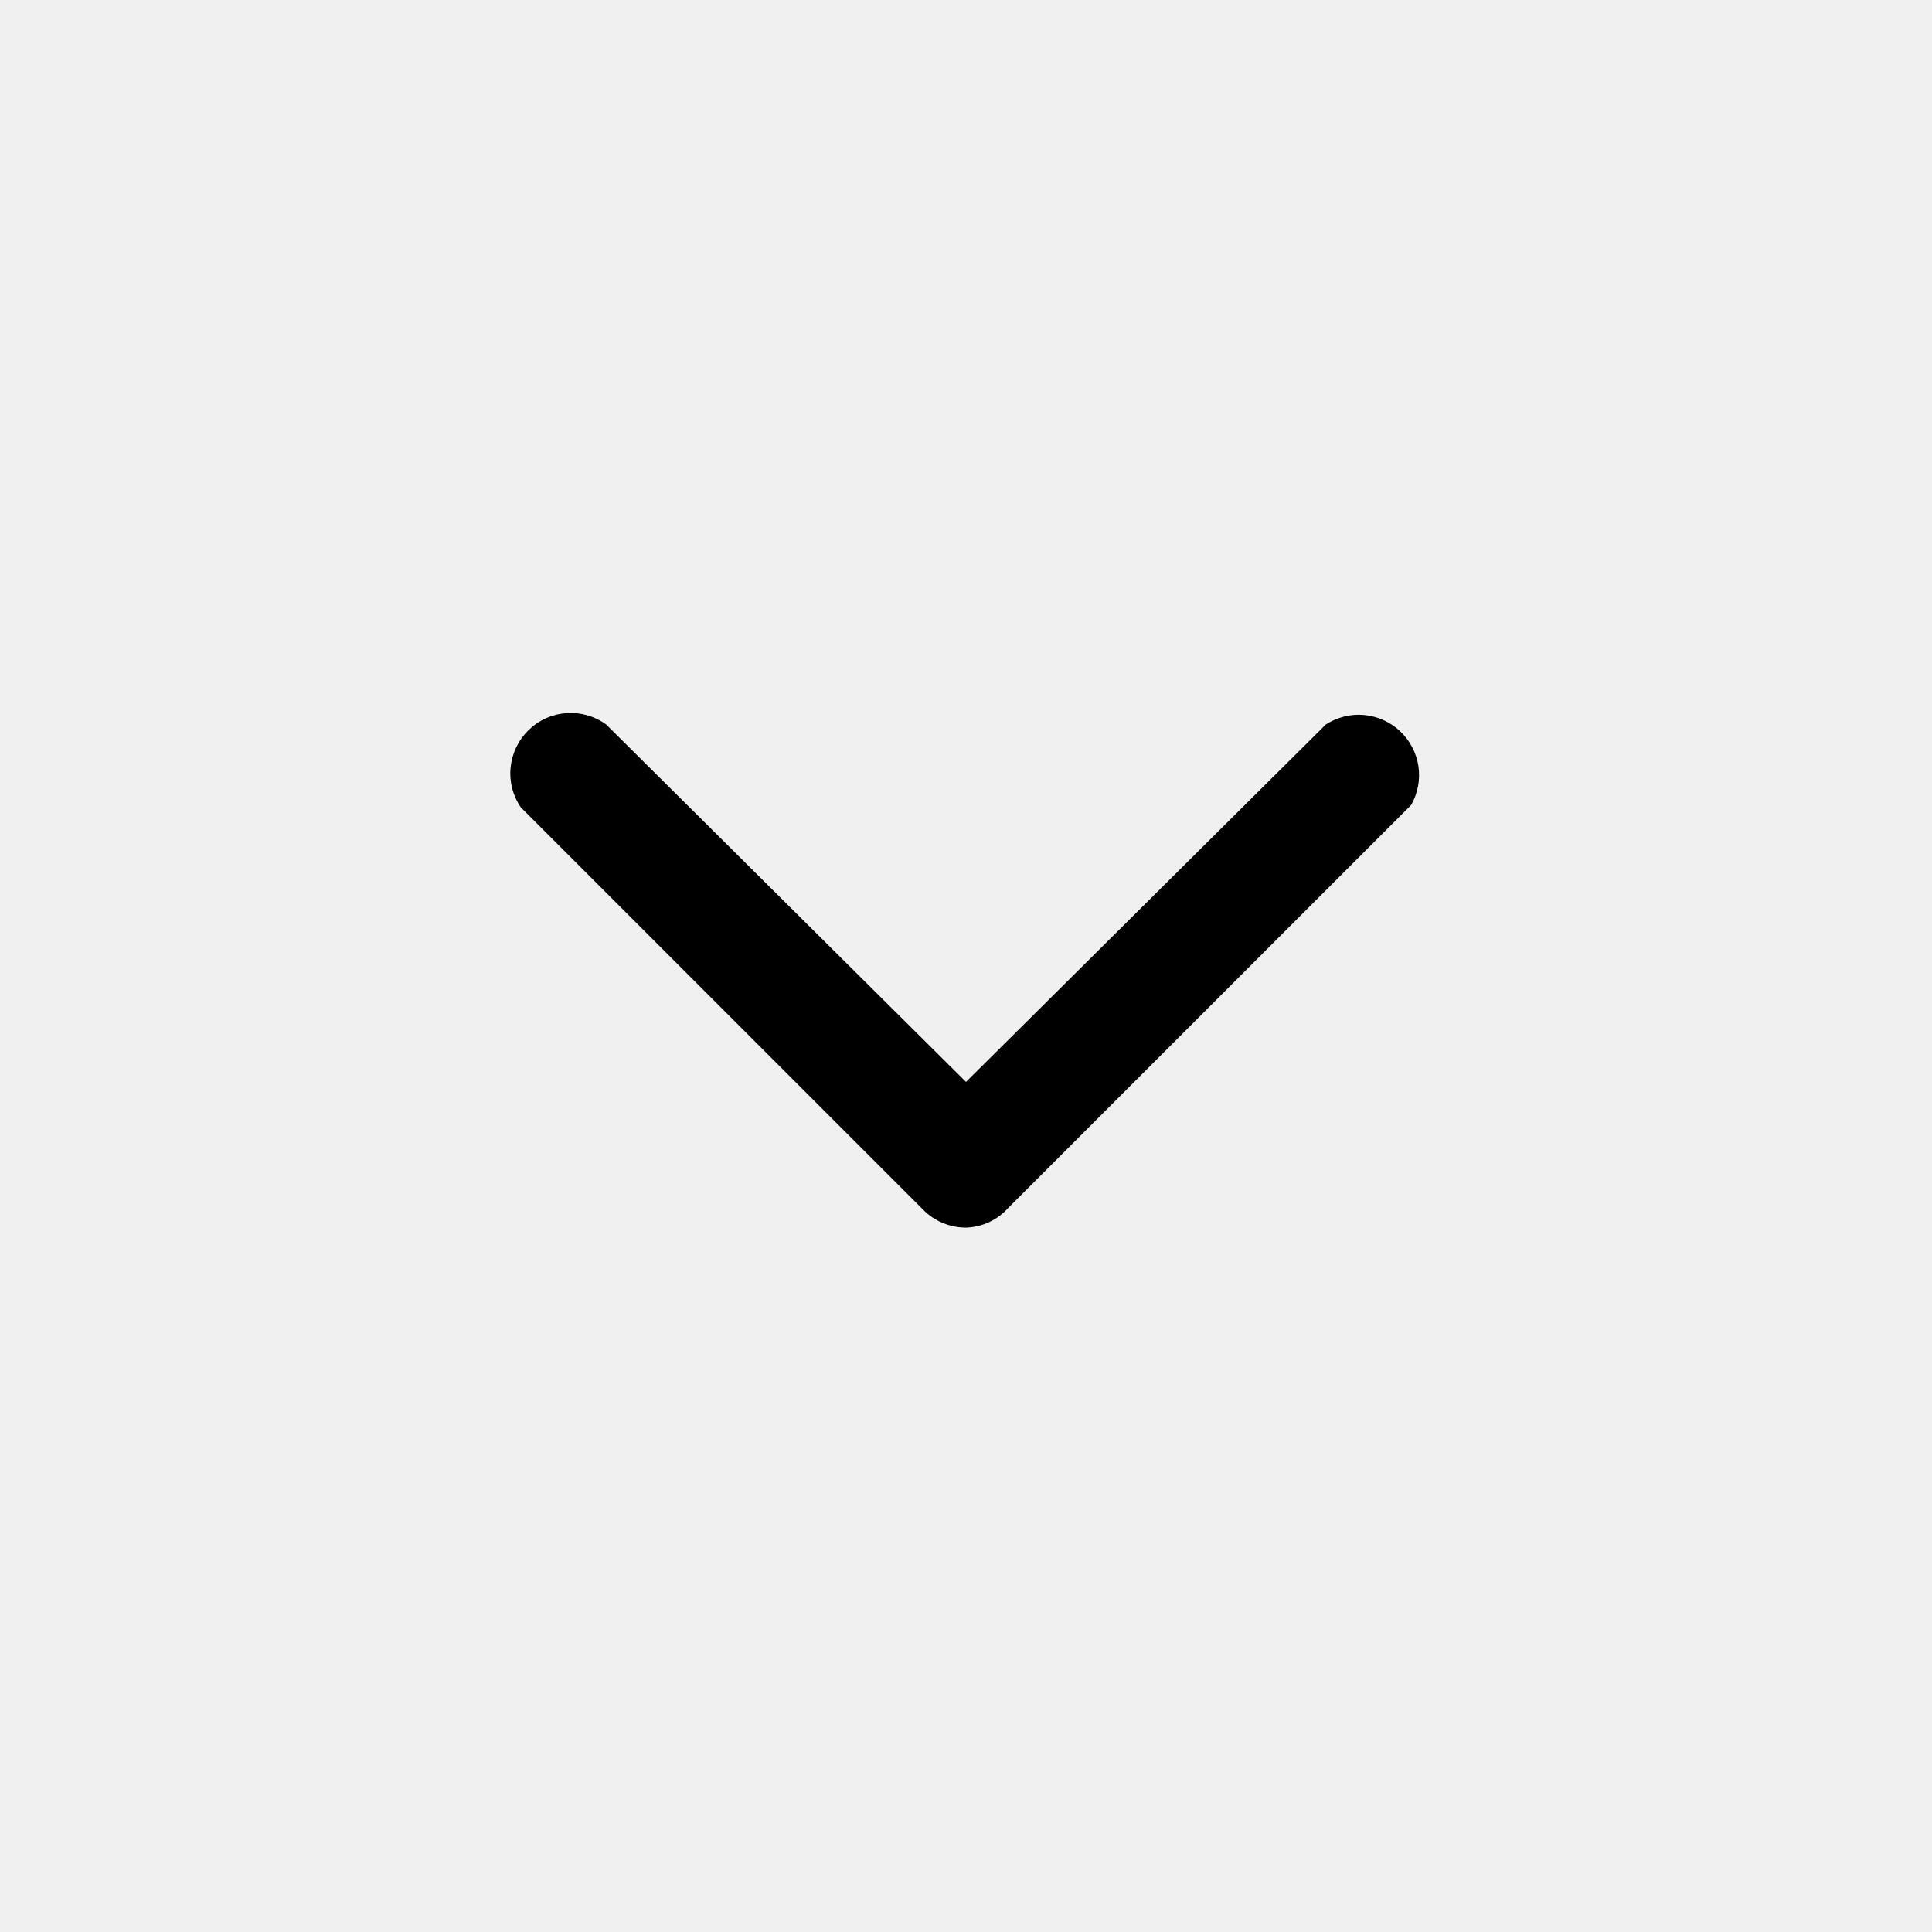
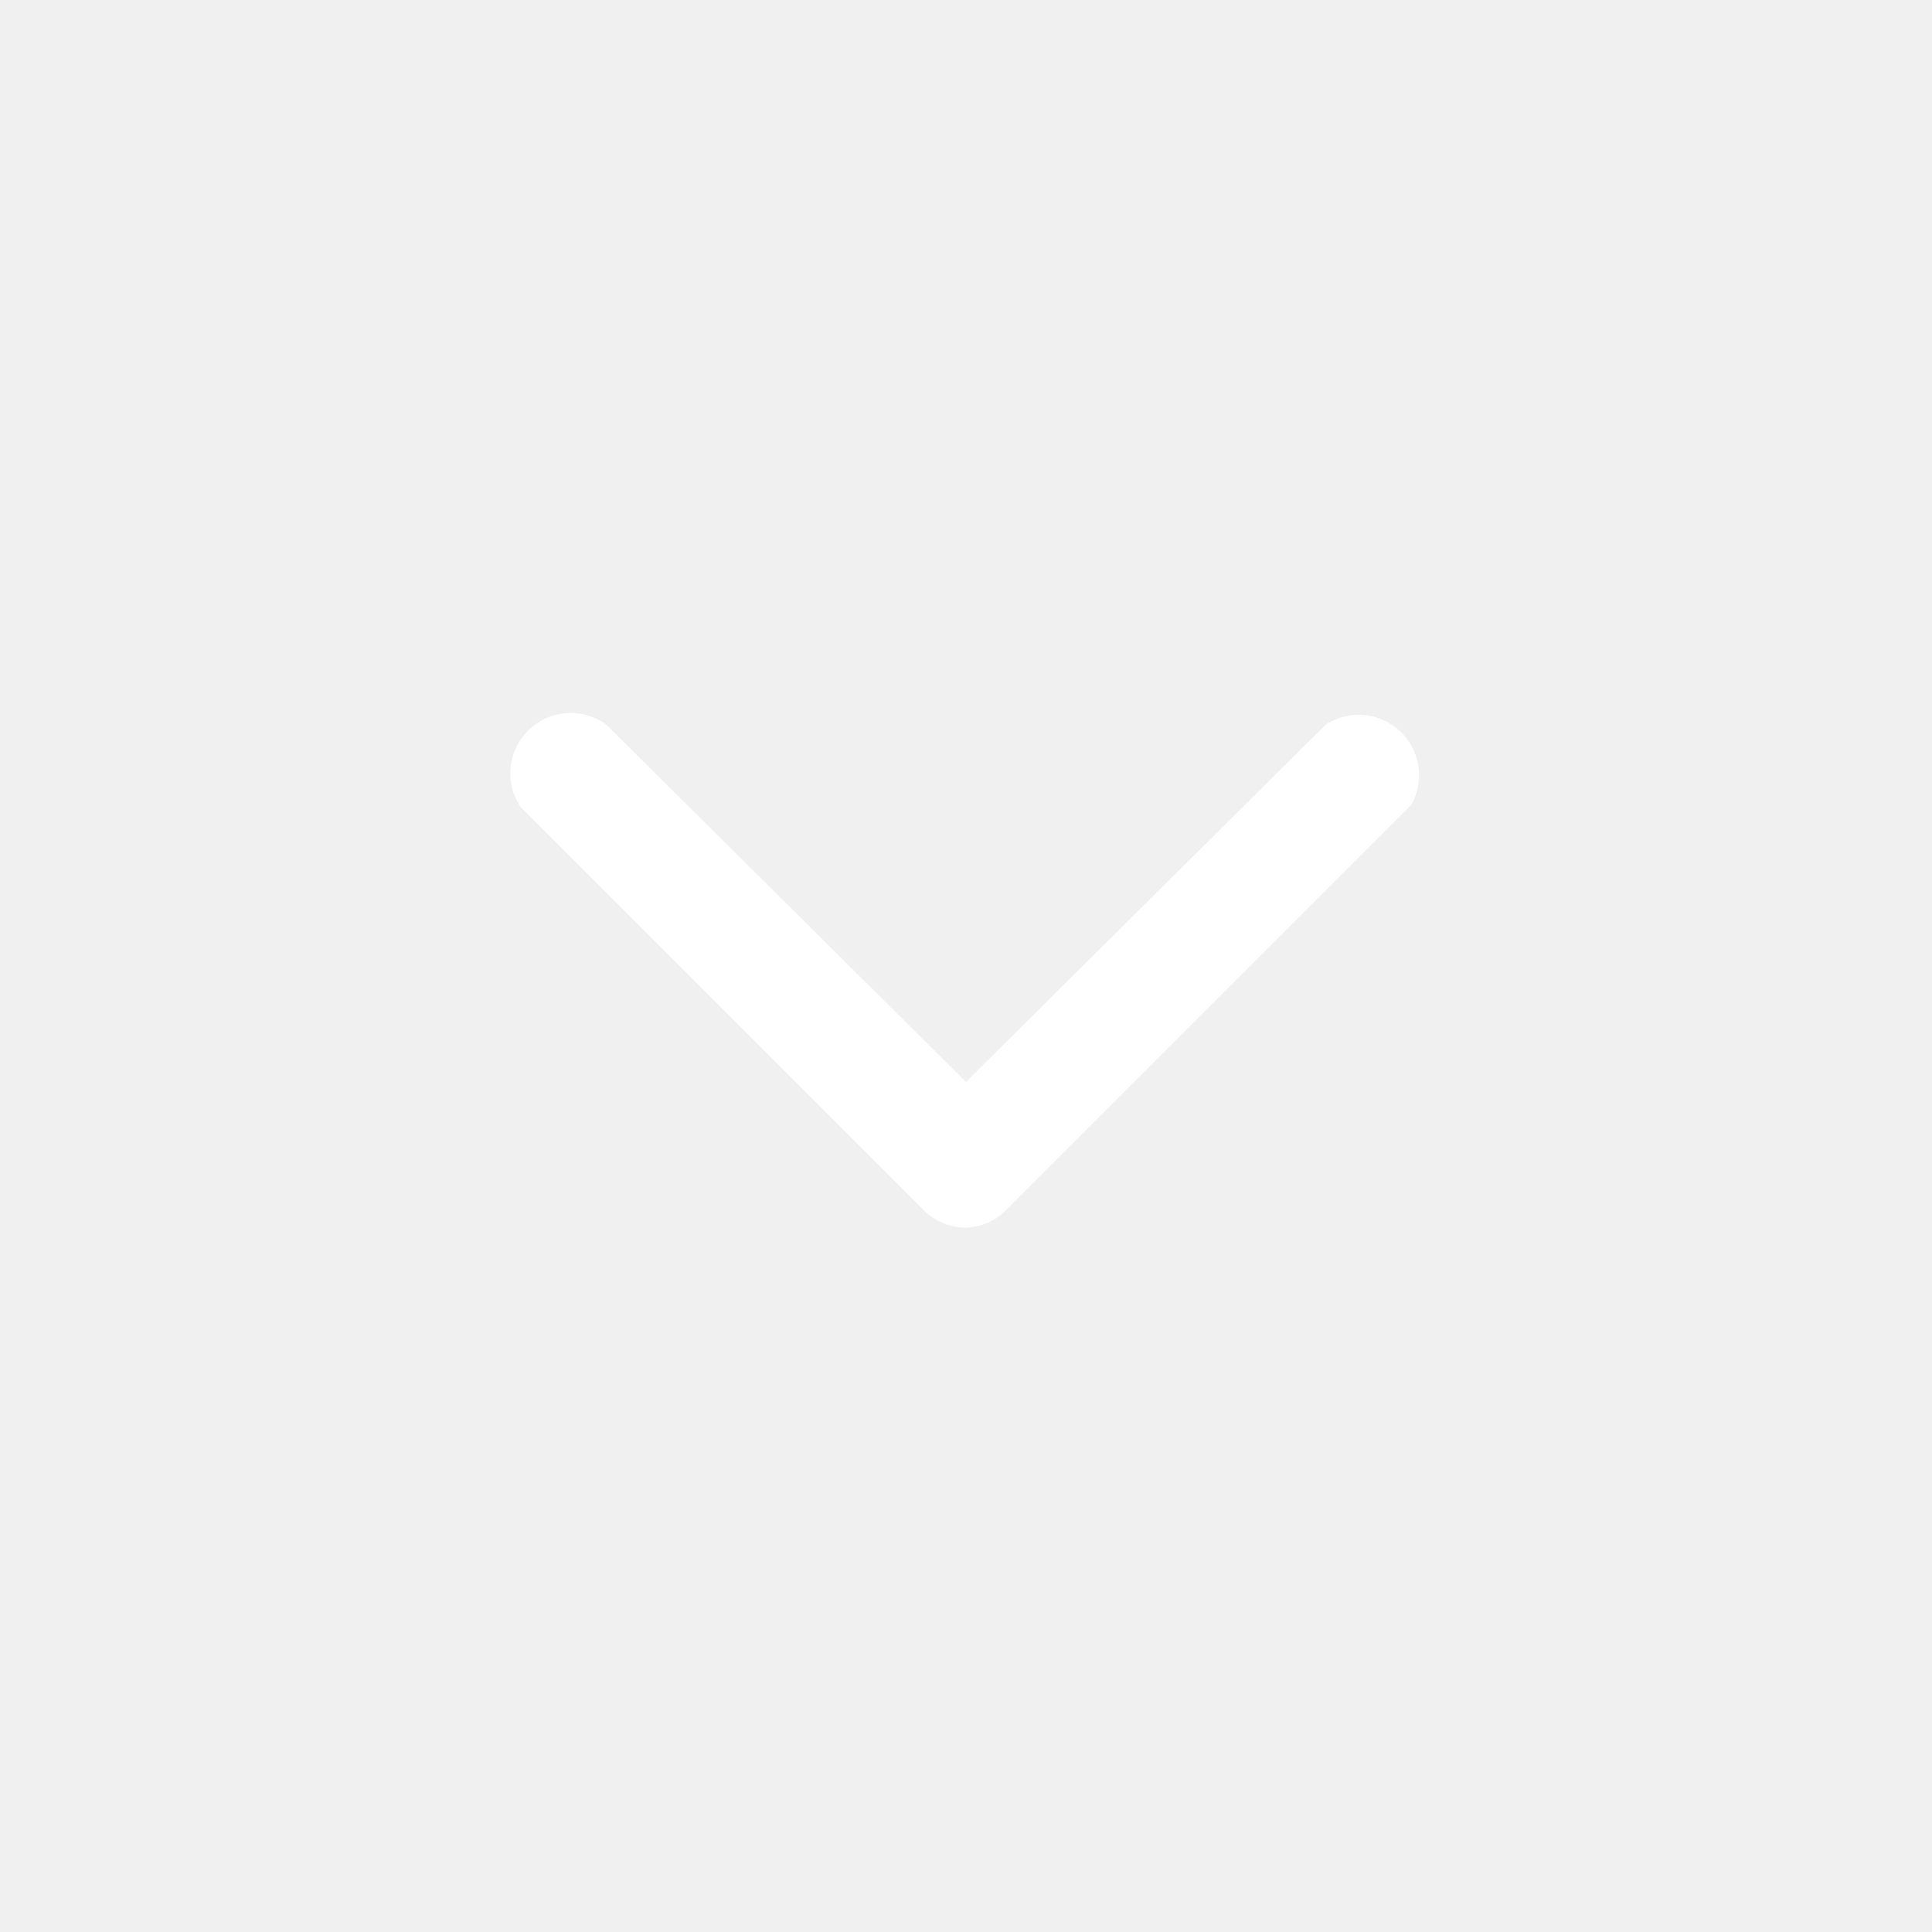
<svg xmlns="http://www.w3.org/2000/svg" width="64px" height="64px" viewBox="0 0 24 24" fill="none">
  <g id="SVGRepo_bgCarrier" stroke-width="0" />
  <g id="SVGRepo_tracerCarrier" stroke-linecap="round" stroke-linejoin="round" />
  <g id="SVGRepo_iconCarrier">
-     <path d="M12 15.25C11.902 15.25 11.804 15.231 11.713 15.193C11.622 15.156 11.539 15.1 11.47 15.03L6.47 10.03C6.37 9.884 6.325 9.708 6.343 9.532C6.361 9.356 6.44 9.192 6.567 9.069C6.693 8.946 6.859 8.871 7.036 8.859C7.212 8.846 7.387 8.896 7.53 9L12 13.44L16.47 9C16.611 8.909 16.779 8.867 16.946 8.882C17.113 8.898 17.27 8.968 17.393 9.084C17.515 9.199 17.595 9.352 17.62 9.518C17.645 9.684 17.613 9.854 17.53 10L12.53 15C12.463 15.075 12.382 15.137 12.291 15.18C12.2 15.223 12.101 15.247 12 15.25Z" fill="#000000" />
+     <path d="M12 15.25C11.902 15.25 11.804 15.231 11.713 15.193C11.622 15.156 11.539 15.1 11.47 15.03L6.47 10.03C6.37 9.884 6.325 9.708 6.343 9.532C6.361 9.356 6.44 9.192 6.567 9.069C6.693 8.946 6.859 8.871 7.036 8.859C7.212 8.846 7.387 8.896 7.53 9L12 13.44L16.47 9C16.611 8.909 16.779 8.867 16.946 8.882C17.113 8.898 17.27 8.968 17.393 9.084C17.515 9.199 17.595 9.352 17.62 9.518C17.645 9.684 17.613 9.854 17.53 10L12.53 15C12.463 15.075 12.382 15.137 12.291 15.18C12.2 15.223 12.101 15.247 12 15.25Z" fill="#fff" />
  </g>
</svg>
